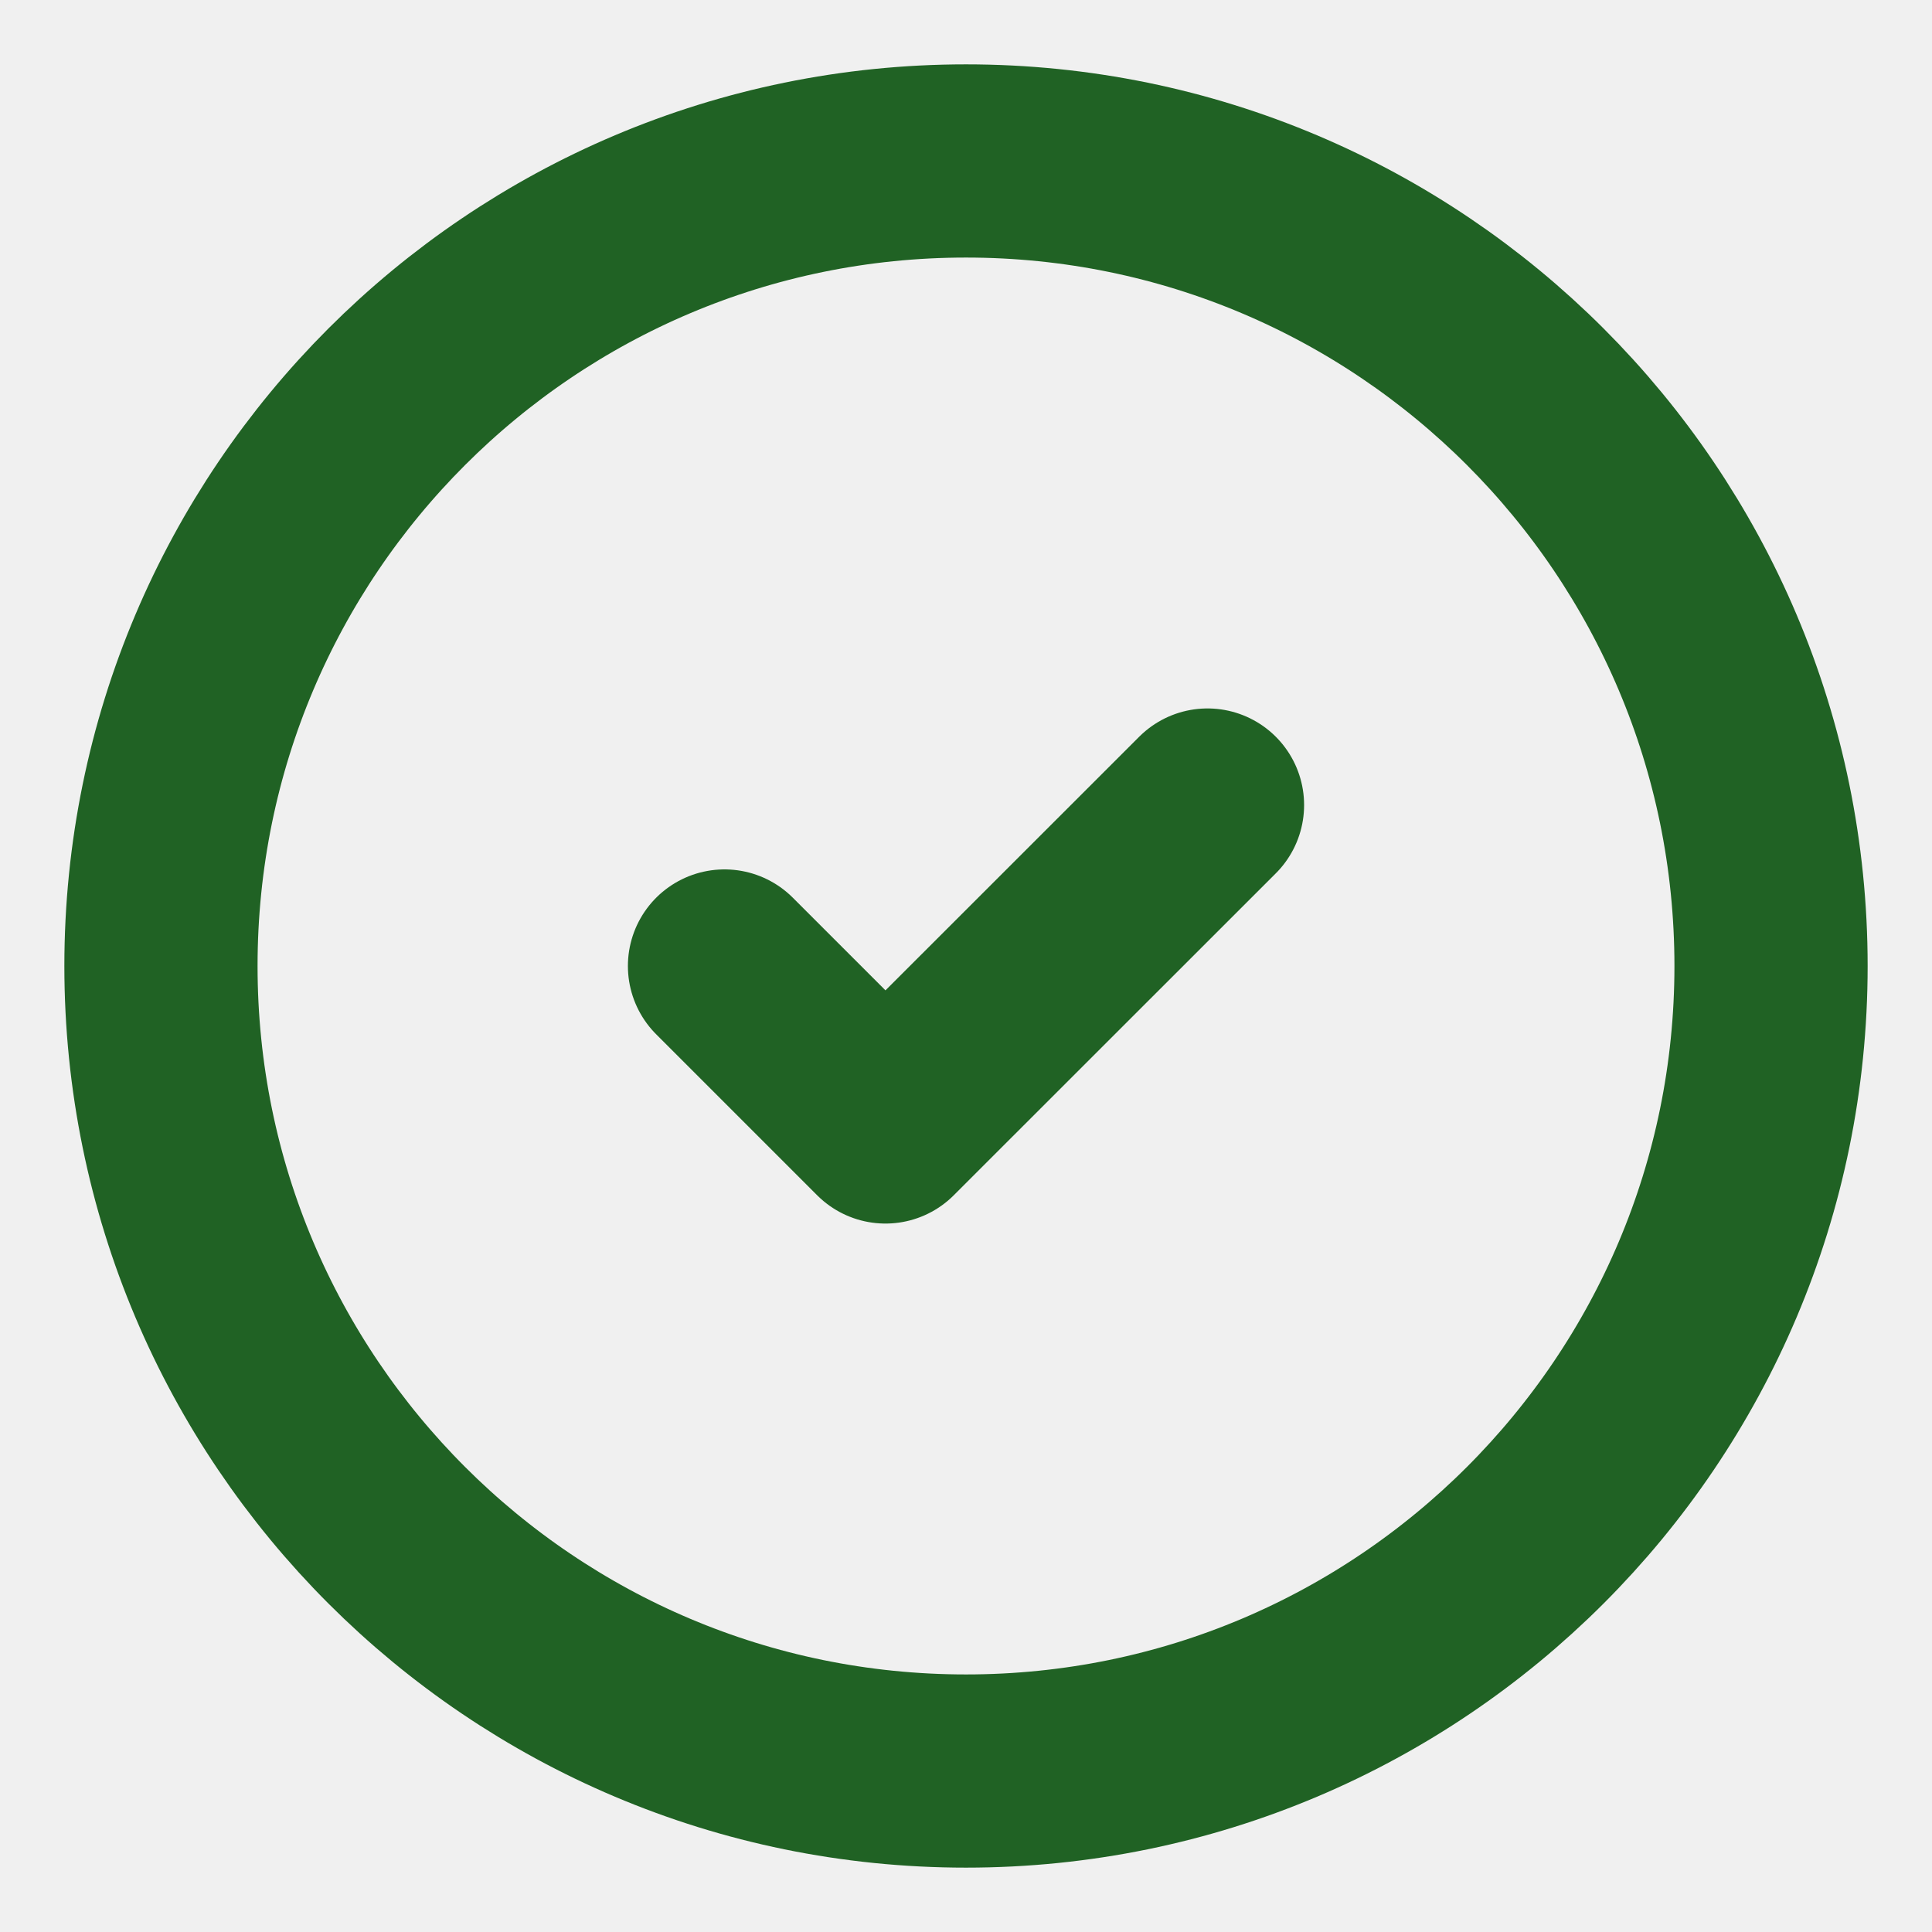
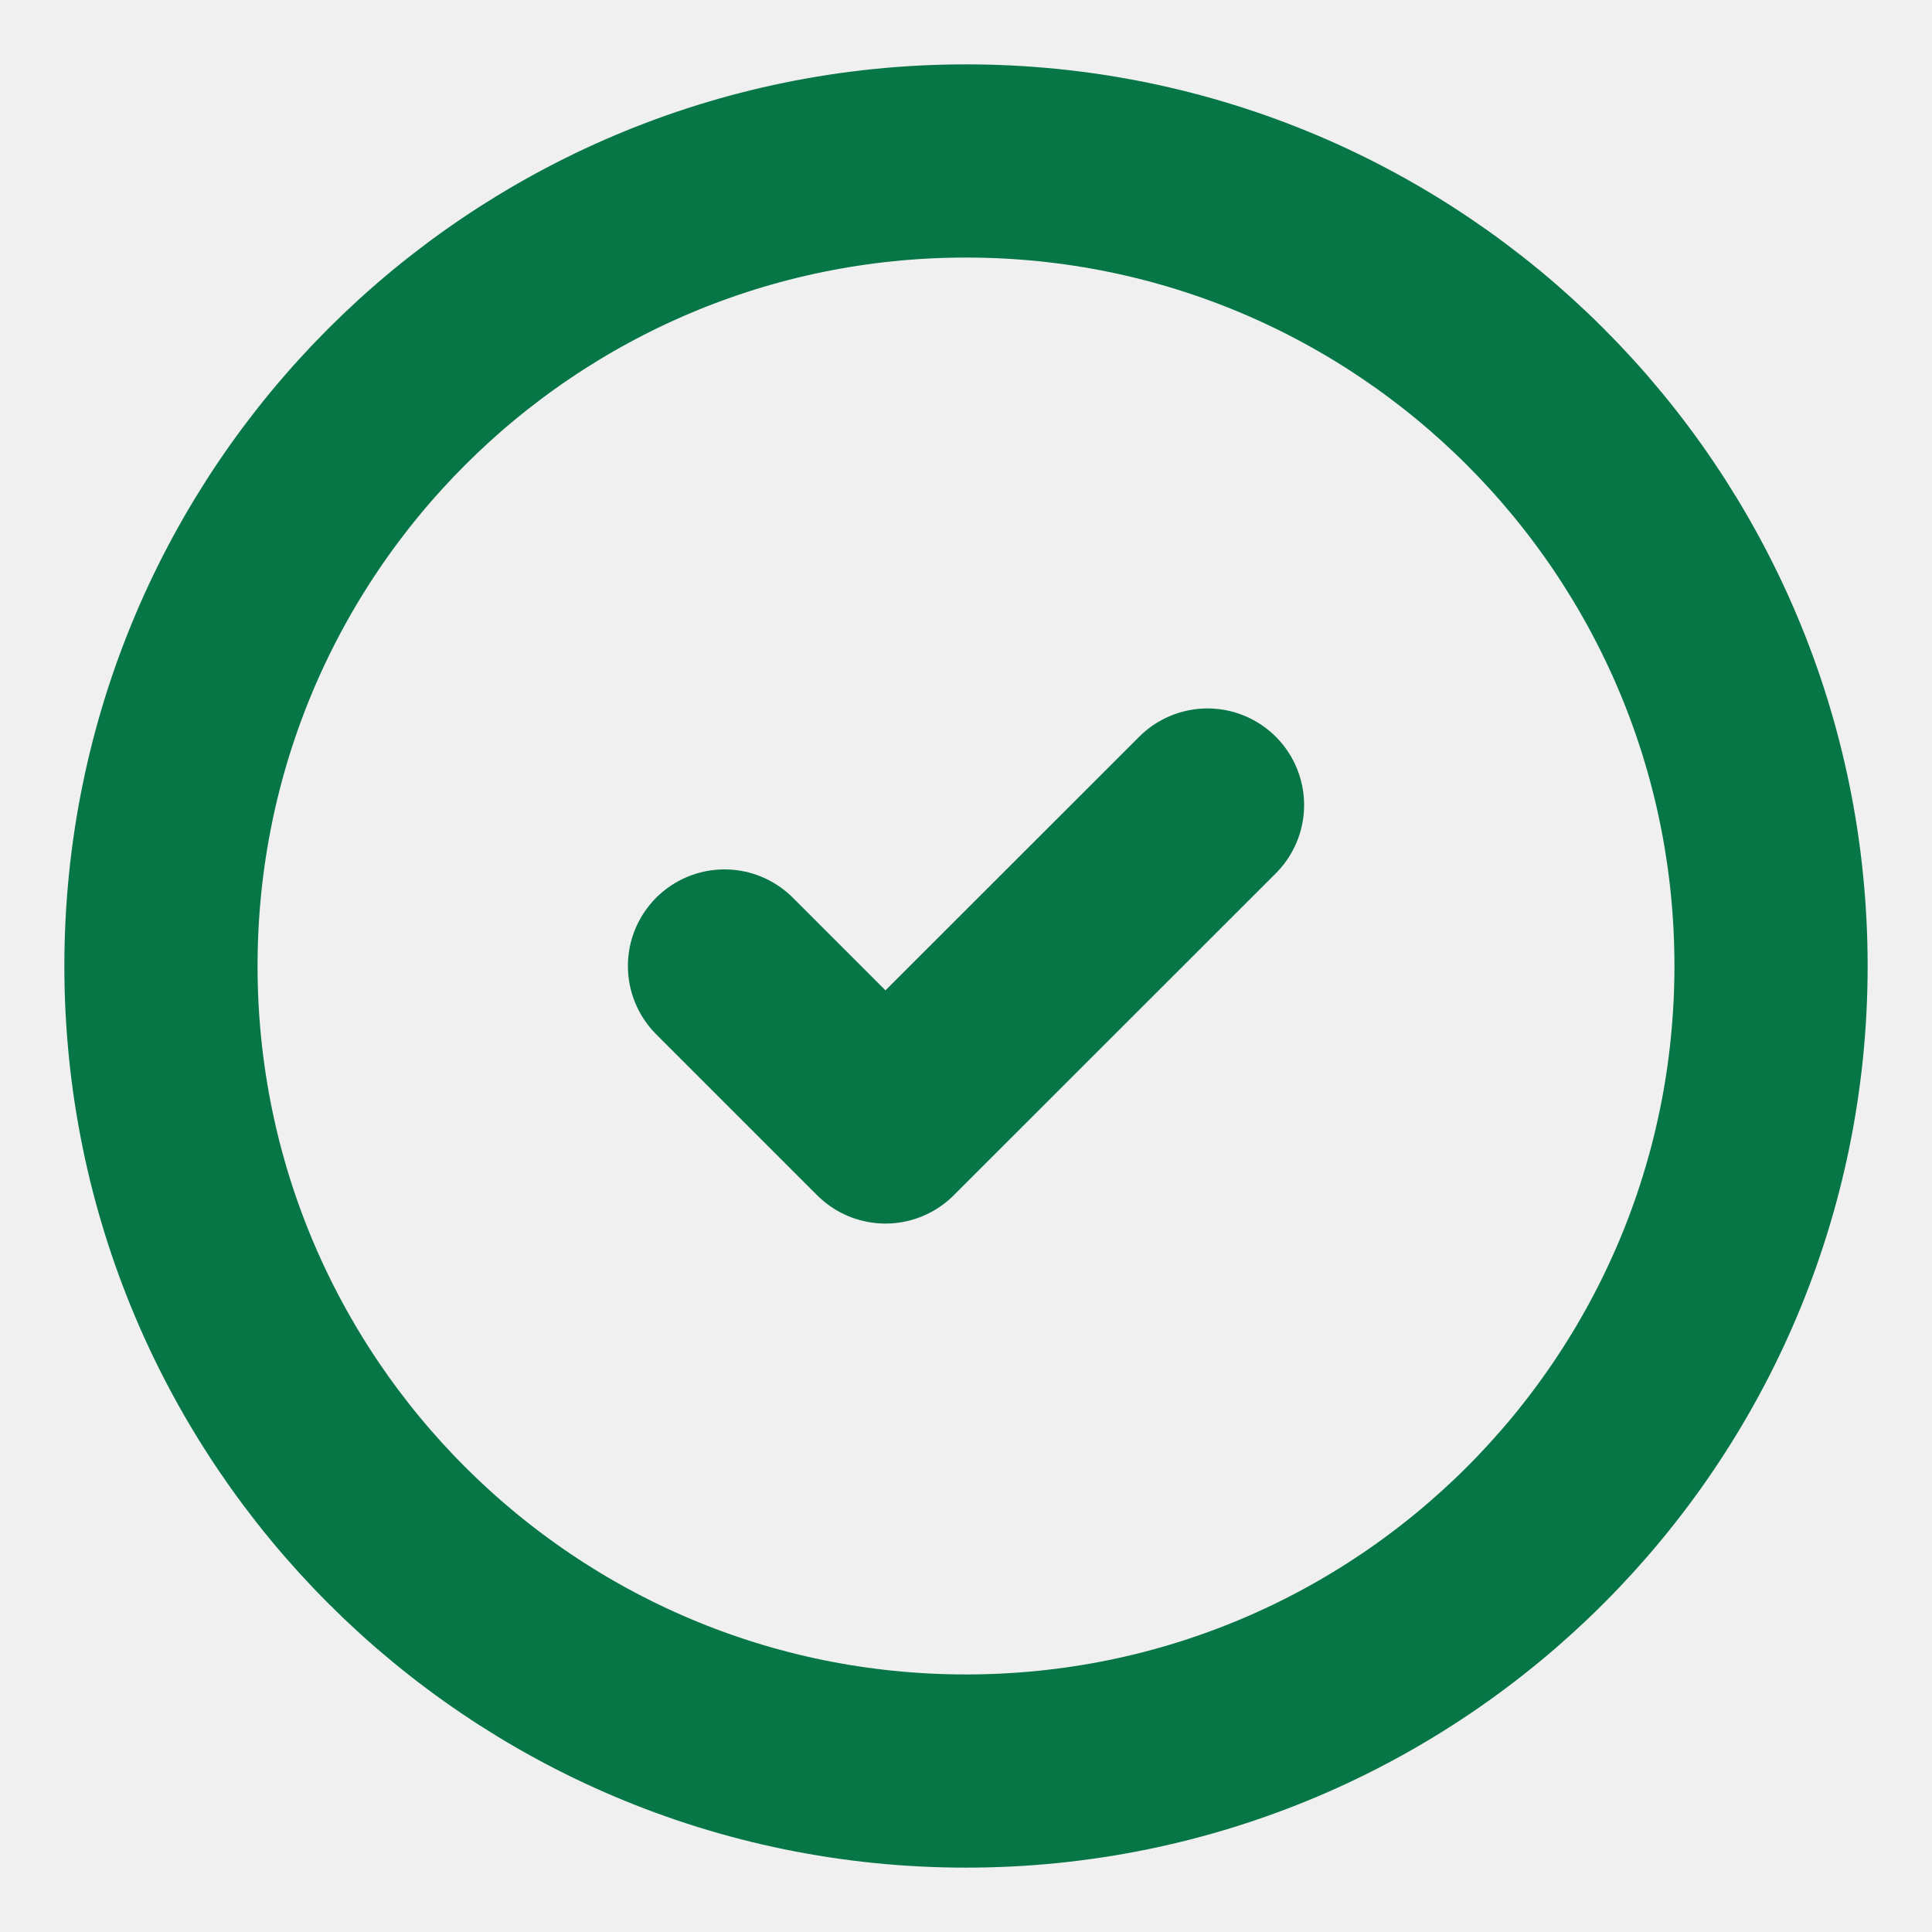
<svg xmlns="http://www.w3.org/2000/svg" preserveAspectRatio="none" overflow="visible" style="display: block;" width="16" height="16" viewBox="0 0 16 16" fill="none">
  <g id="Icon/check-circle" clip-path="url(#clip0_0_90)">
-     <path id="Glyph" d="M6 8L7.333 9.333L10 6.667M14.667 8C14.667 11.682 11.682 14.667 8 14.667C4.318 14.667 1.333 11.682 1.333 8C1.333 4.318 4.318 1.333 8 1.333C11.682 1.333 14.667 4.318 14.667 8Z" stroke-width="1.6" stroke-linecap="round" stroke-linejoin="round" stroke="#206224" />
+     <path id="Glyph" d="M6 8L7.333 9.333L10 6.667M14.667 8C14.667 11.682 11.682 14.667 8 14.667C4.318 14.667 1.333 11.682 1.333 8C1.333 4.318 4.318 1.333 8 1.333C11.682 1.333 14.667 4.318 14.667 8Z" stroke-width="1.6" stroke-linecap="round" stroke-linejoin="round" stroke="#067647" />
  </g>
  <defs>
    <clipPath id="clip0_0_90">
      <rect width="16" height="16" fill="white" />
    </clipPath>
  </defs>
</svg>
